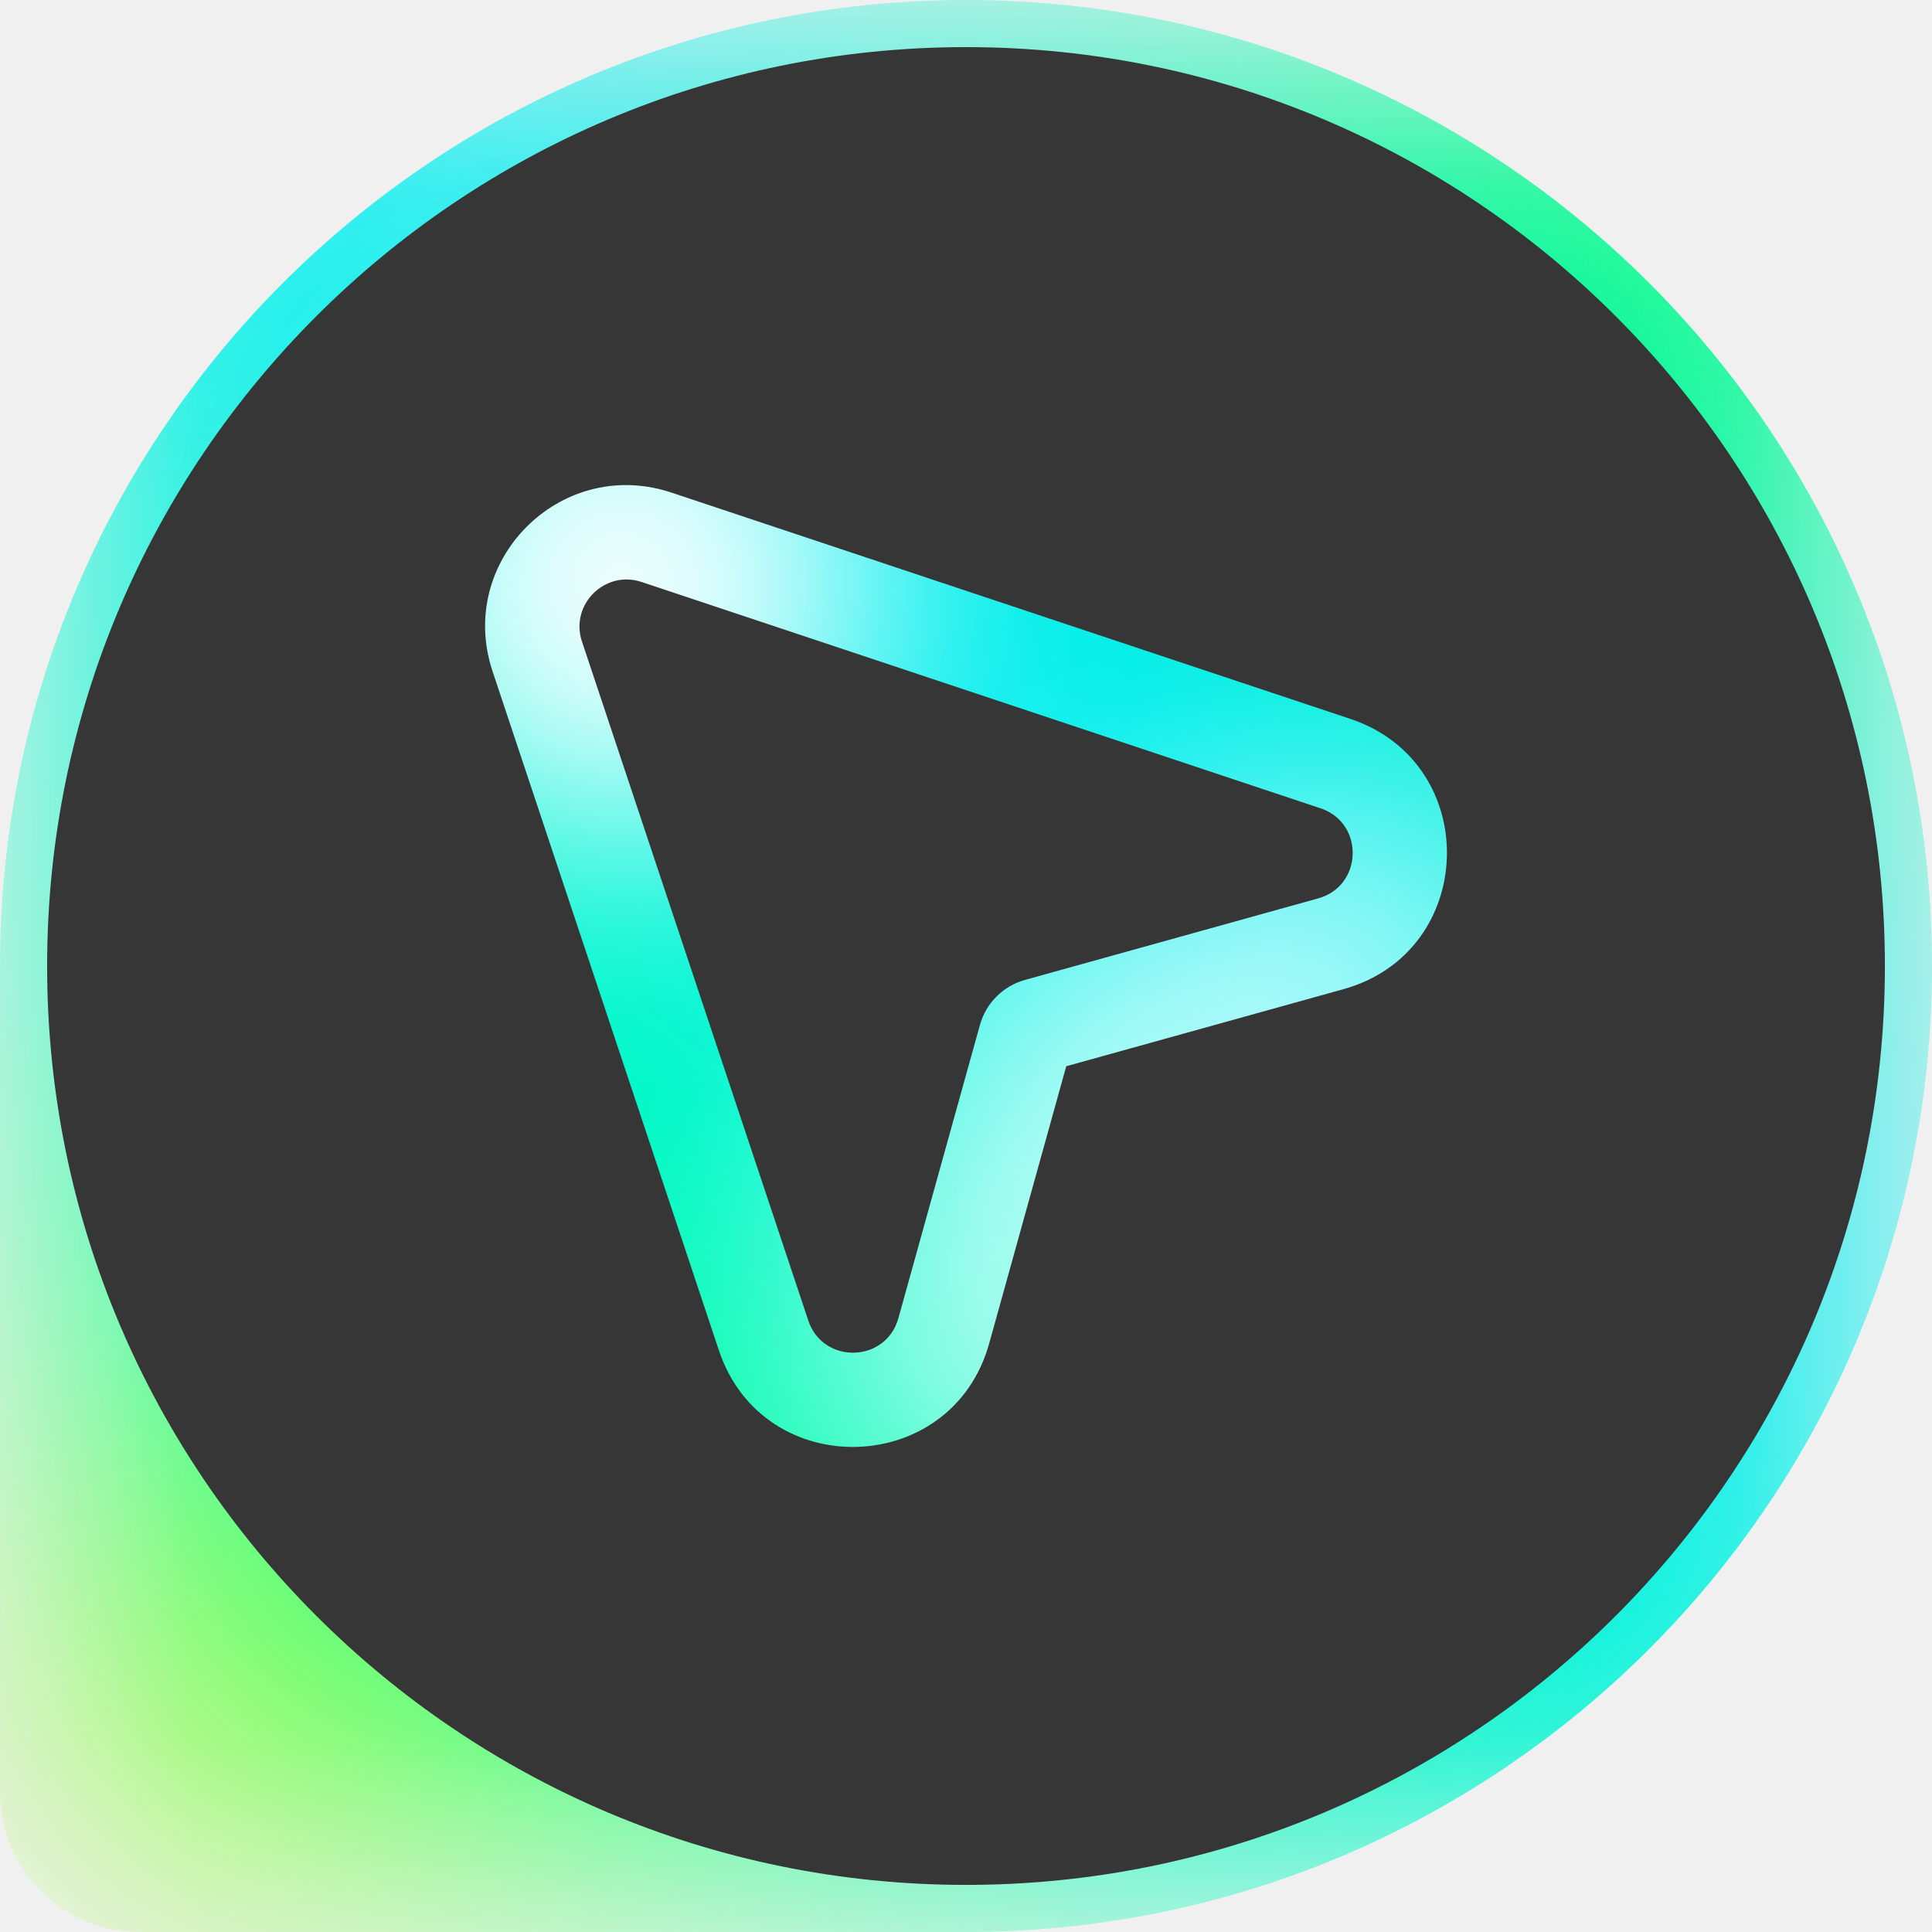
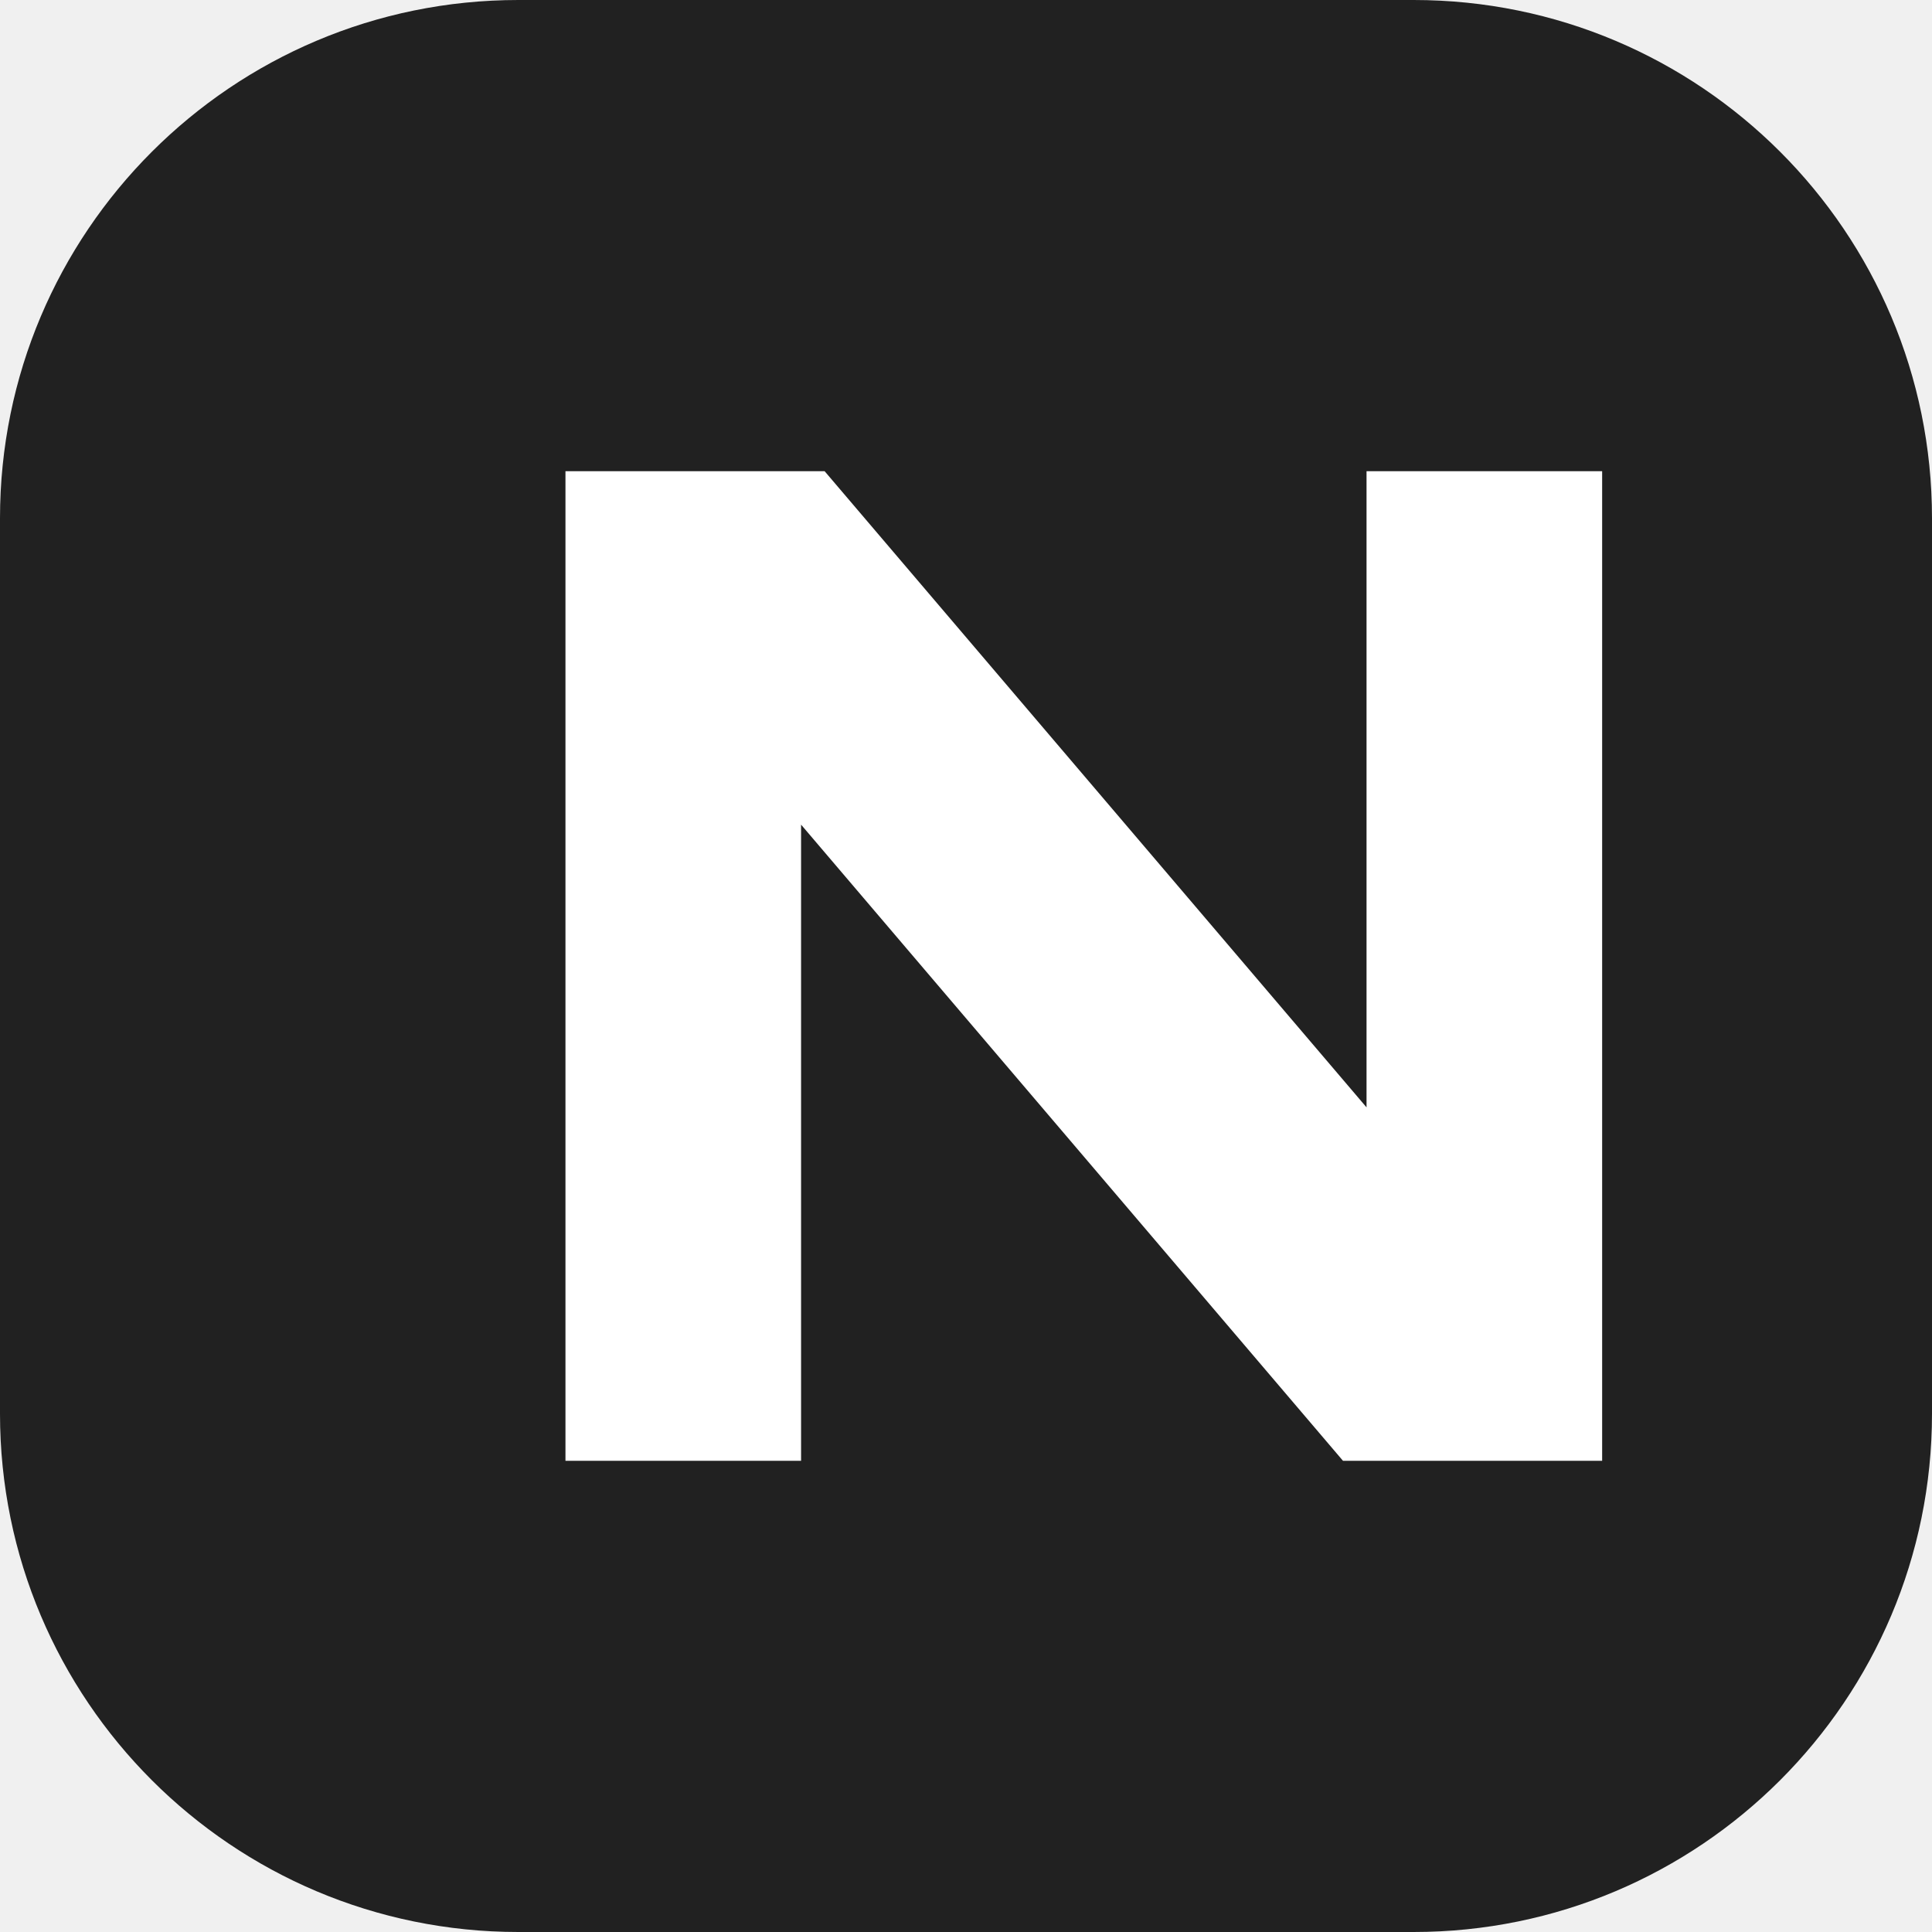
- <svg xmlns="http://www.w3.org/2000/svg" width="533" height="533" viewBox="0 0 533 533" fill="none">
-   <g clip-path="url(#clip0_107_105)">
-     <mask id="mask0_107_105" style="mask-type:alpha" maskUnits="userSpaceOnUse" x="0" y="0" width="534" height="534">
-       <path d="M533.006 266.503C533.006 119.317 413.688 0 266.503 0C119.318 0 0 119.317 0 266.503V494.417C0 515.729 17.277 533.006 38.589 533.006H266.503C413.688 533.006 533.006 413.688 533.006 266.503Z" fill="url(#paint0_linear_107_105)" />
-     </mask>
-     <g mask="url(#mask0_107_105)">
-       <g filter="url(#filter0_f_107_105)">
-         <path d="M559.006 0H-32.5V541.379C-32.5 565.474 -12.967 585.006 11.127 585.006H559.006V0Z" fill="url(#paint1_linear_107_105)" />
-       </g>
-       <g filter="url(#filter1_f_107_105)">
-         <path d="M241.706 161C241.706 122.422 210.431 91.147 171.853 91.147V91.147C133.274 91.147 102 122.422 102 161V161C102 199.579 133.274 230.853 171.853 230.853V230.853C210.431 230.853 241.706 199.579 241.706 161V161Z" fill="white" style="fill:white;fill-opacity:1;" />
-       </g>
-       <g opacity="0.7" filter="url(#filter2_f_107_105)">
-         <path d="M422.555 282.955C436.091 264.202 429.408 237.772 408.585 227.707C403.597 225.296 398.134 224.03 392.595 224.001L368.715 223.877C293.049 223.481 230.694 283.146 227.754 358.755L227.439 366.845C226.585 388.814 237.909 409.466 256.893 420.556C283.361 436.02 317.245 428.853 335.186 403.997L422.555 282.955Z" fill="white" style="fill:white;fill-opacity:1;" />
-       </g>
-     </g>
-     <path d="M266.503 13C406.509 13 520.005 126.497 520.005 266.503C520.005 406.508 406.509 520.006 266.503 520.006C126.498 520.006 13.001 406.508 13.001 266.503C13.001 126.497 126.498 13 266.503 13ZM184.509 135.66C154.284 126.181 125.807 154.972 135.891 185.222L198.322 372.515C210.492 409.028 262.585 407.711 272.896 370.631L294.158 294.158L370.631 272.895C407.711 262.585 409.028 210.493 372.516 198.322L185.223 135.89L184.509 135.66ZM160.557 177.001C157.169 166.838 166.838 157.169 177.001 160.556L364.294 222.988L364.856 223.187C376.448 227.584 375.832 244.462 363.665 247.845L282.762 270.342C276.731 272.018 272.019 276.731 270.342 282.761L247.846 363.665C244.409 376.025 227.045 376.464 222.988 364.294L160.557 177.001Z" fill="#363636" style="fill:#363636;fill:color(display-p3 0.212 0.212 0.212);fill-opacity:1;" />
-   </g>
-   <defs>
-     <filter id="filter0_f_107_105" x="-143.001" y="-110.501" width="812.509" height="806.008" filterUnits="userSpaceOnUse" color-interpolation-filters="sRGB">
-       <feFlood flood-opacity="0" result="BackgroundImageFix" />
-       <feBlend mode="normal" in="SourceGraphic" in2="BackgroundImageFix" result="shape" />
-       <feGaussianBlur stdDeviation="55.251" result="effect1_foregroundBlur_107_105" />
-     </filter>
-     <filter id="filter1_f_107_105" x="34.399" y="23.547" width="274.907" height="274.907" filterUnits="userSpaceOnUse" color-interpolation-filters="sRGB">
-       <feFlood flood-opacity="0" result="BackgroundImageFix" />
-       <feBlend mode="normal" in="SourceGraphic" in2="BackgroundImageFix" result="shape" />
-       <feGaussianBlur stdDeviation="33.8" result="effect1_foregroundBlur_107_105" />
-     </filter>
-     <filter id="filter2_f_107_105" x="159.793" y="156.274" width="337.406" height="340.017" filterUnits="userSpaceOnUse" color-interpolation-filters="sRGB">
-       <feFlood flood-opacity="0" result="BackgroundImageFix" />
-       <feBlend mode="normal" in="SourceGraphic" in2="BackgroundImageFix" result="shape" />
-       <feGaussianBlur stdDeviation="33.8" result="effect1_foregroundBlur_107_105" />
-     </filter>
-     <linearGradient id="paint0_linear_107_105" x1="13" y1="260.003" x2="295.753" y2="533.006" gradientUnits="userSpaceOnUse">
-       <stop stop-color="#D999F7" style="stop-color:#D999F7;stop-color:color(display-p3 0.851 0.6 0.969);stop-opacity:1;" />
-       <stop offset="0.337" stop-color="#00A365" style="stop-color:#00A365;stop-color:color(display-p3 0 0.64 0.397);stop-opacity:1;" />
-       <stop offset="0.673" stop-color="#F8672F" style="stop-color:#F8672F;stop-color:color(display-p3 0.973 0.404 0.184);stop-opacity:1;" />
-       <stop offset="1" stop-color="#9C9C9C" style="stop-color:#9C9C9C;stop-color:color(display-p3 0.612 0.612 0.612);stop-opacity:1;" />
-     </linearGradient>
-     <linearGradient id="paint1_linear_107_105" x1="6.501" y1="533.006" x2="428.077" y2="4.444" gradientUnits="userSpaceOnUse">
-       <stop stop-color="#EEFF00" style="stop-color:#EEFF00;stop-color:color(display-p3 0.933 1 0);stop-opacity:1;" />
-       <stop offset="0.308" stop-color="#00FFAE" style="stop-color:#00FFAE;stop-color:color(display-p3 0 1 0.683);stop-opacity:1;" />
-       <stop offset="0.668" stop-color="#00EAFF" style="stop-color:#00EAFF;stop-color:color(display-p3 0 0.917 1);stop-opacity:1;" />
-       <stop offset="1" stop-color="#00FF6A" style="stop-color:#00FF6A;stop-color:color(display-p3 0 1 0.417);stop-opacity:1;" />
-     </linearGradient>
-     <clipPath id="clip0_107_105">
-       <rect width="533" height="533" fill="white" style="fill:white;fill-opacity:1;" />
-     </clipPath>
-   </defs>
+ <svg xmlns="http://www.w3.org/2000/svg" width="82" height="82" viewBox="0 0 82 82">
+   <rect width="82" height="82" rx="22" fill="#212121" />
+   <path d="M24 62V20H35L58 47V20H68V62H57L34 35V62Z" fill="#fff" />
</svg>
